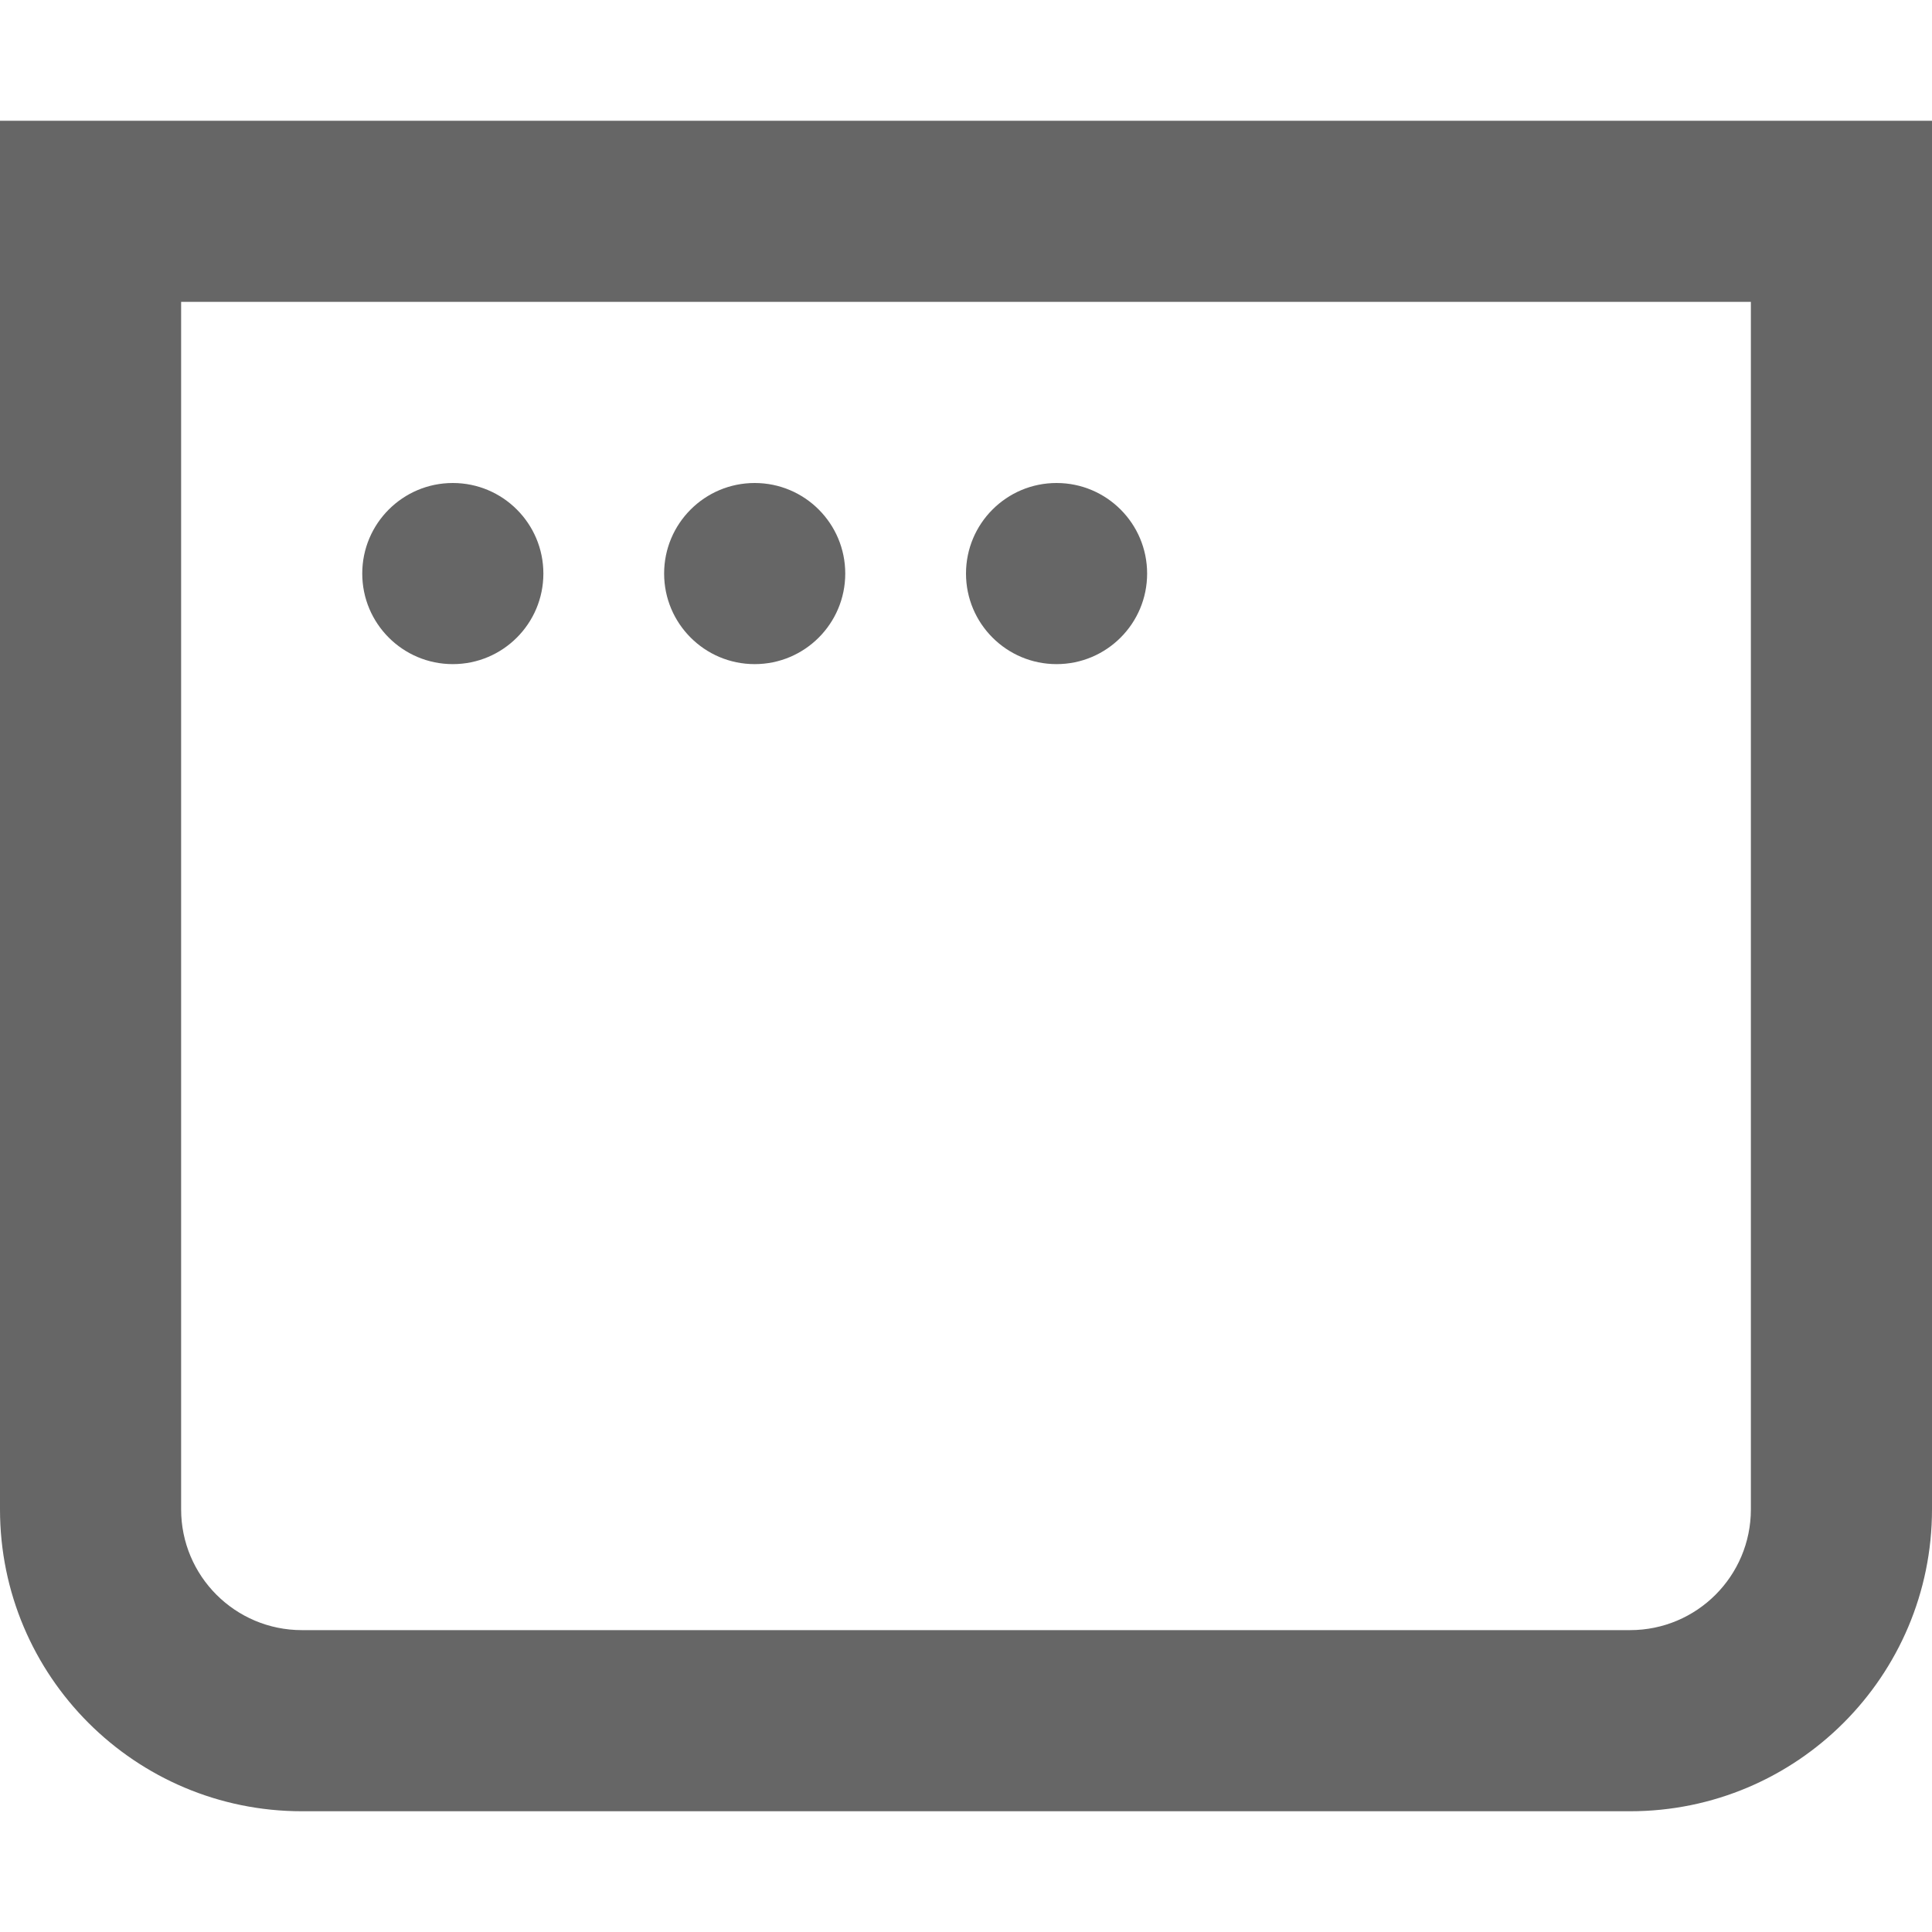
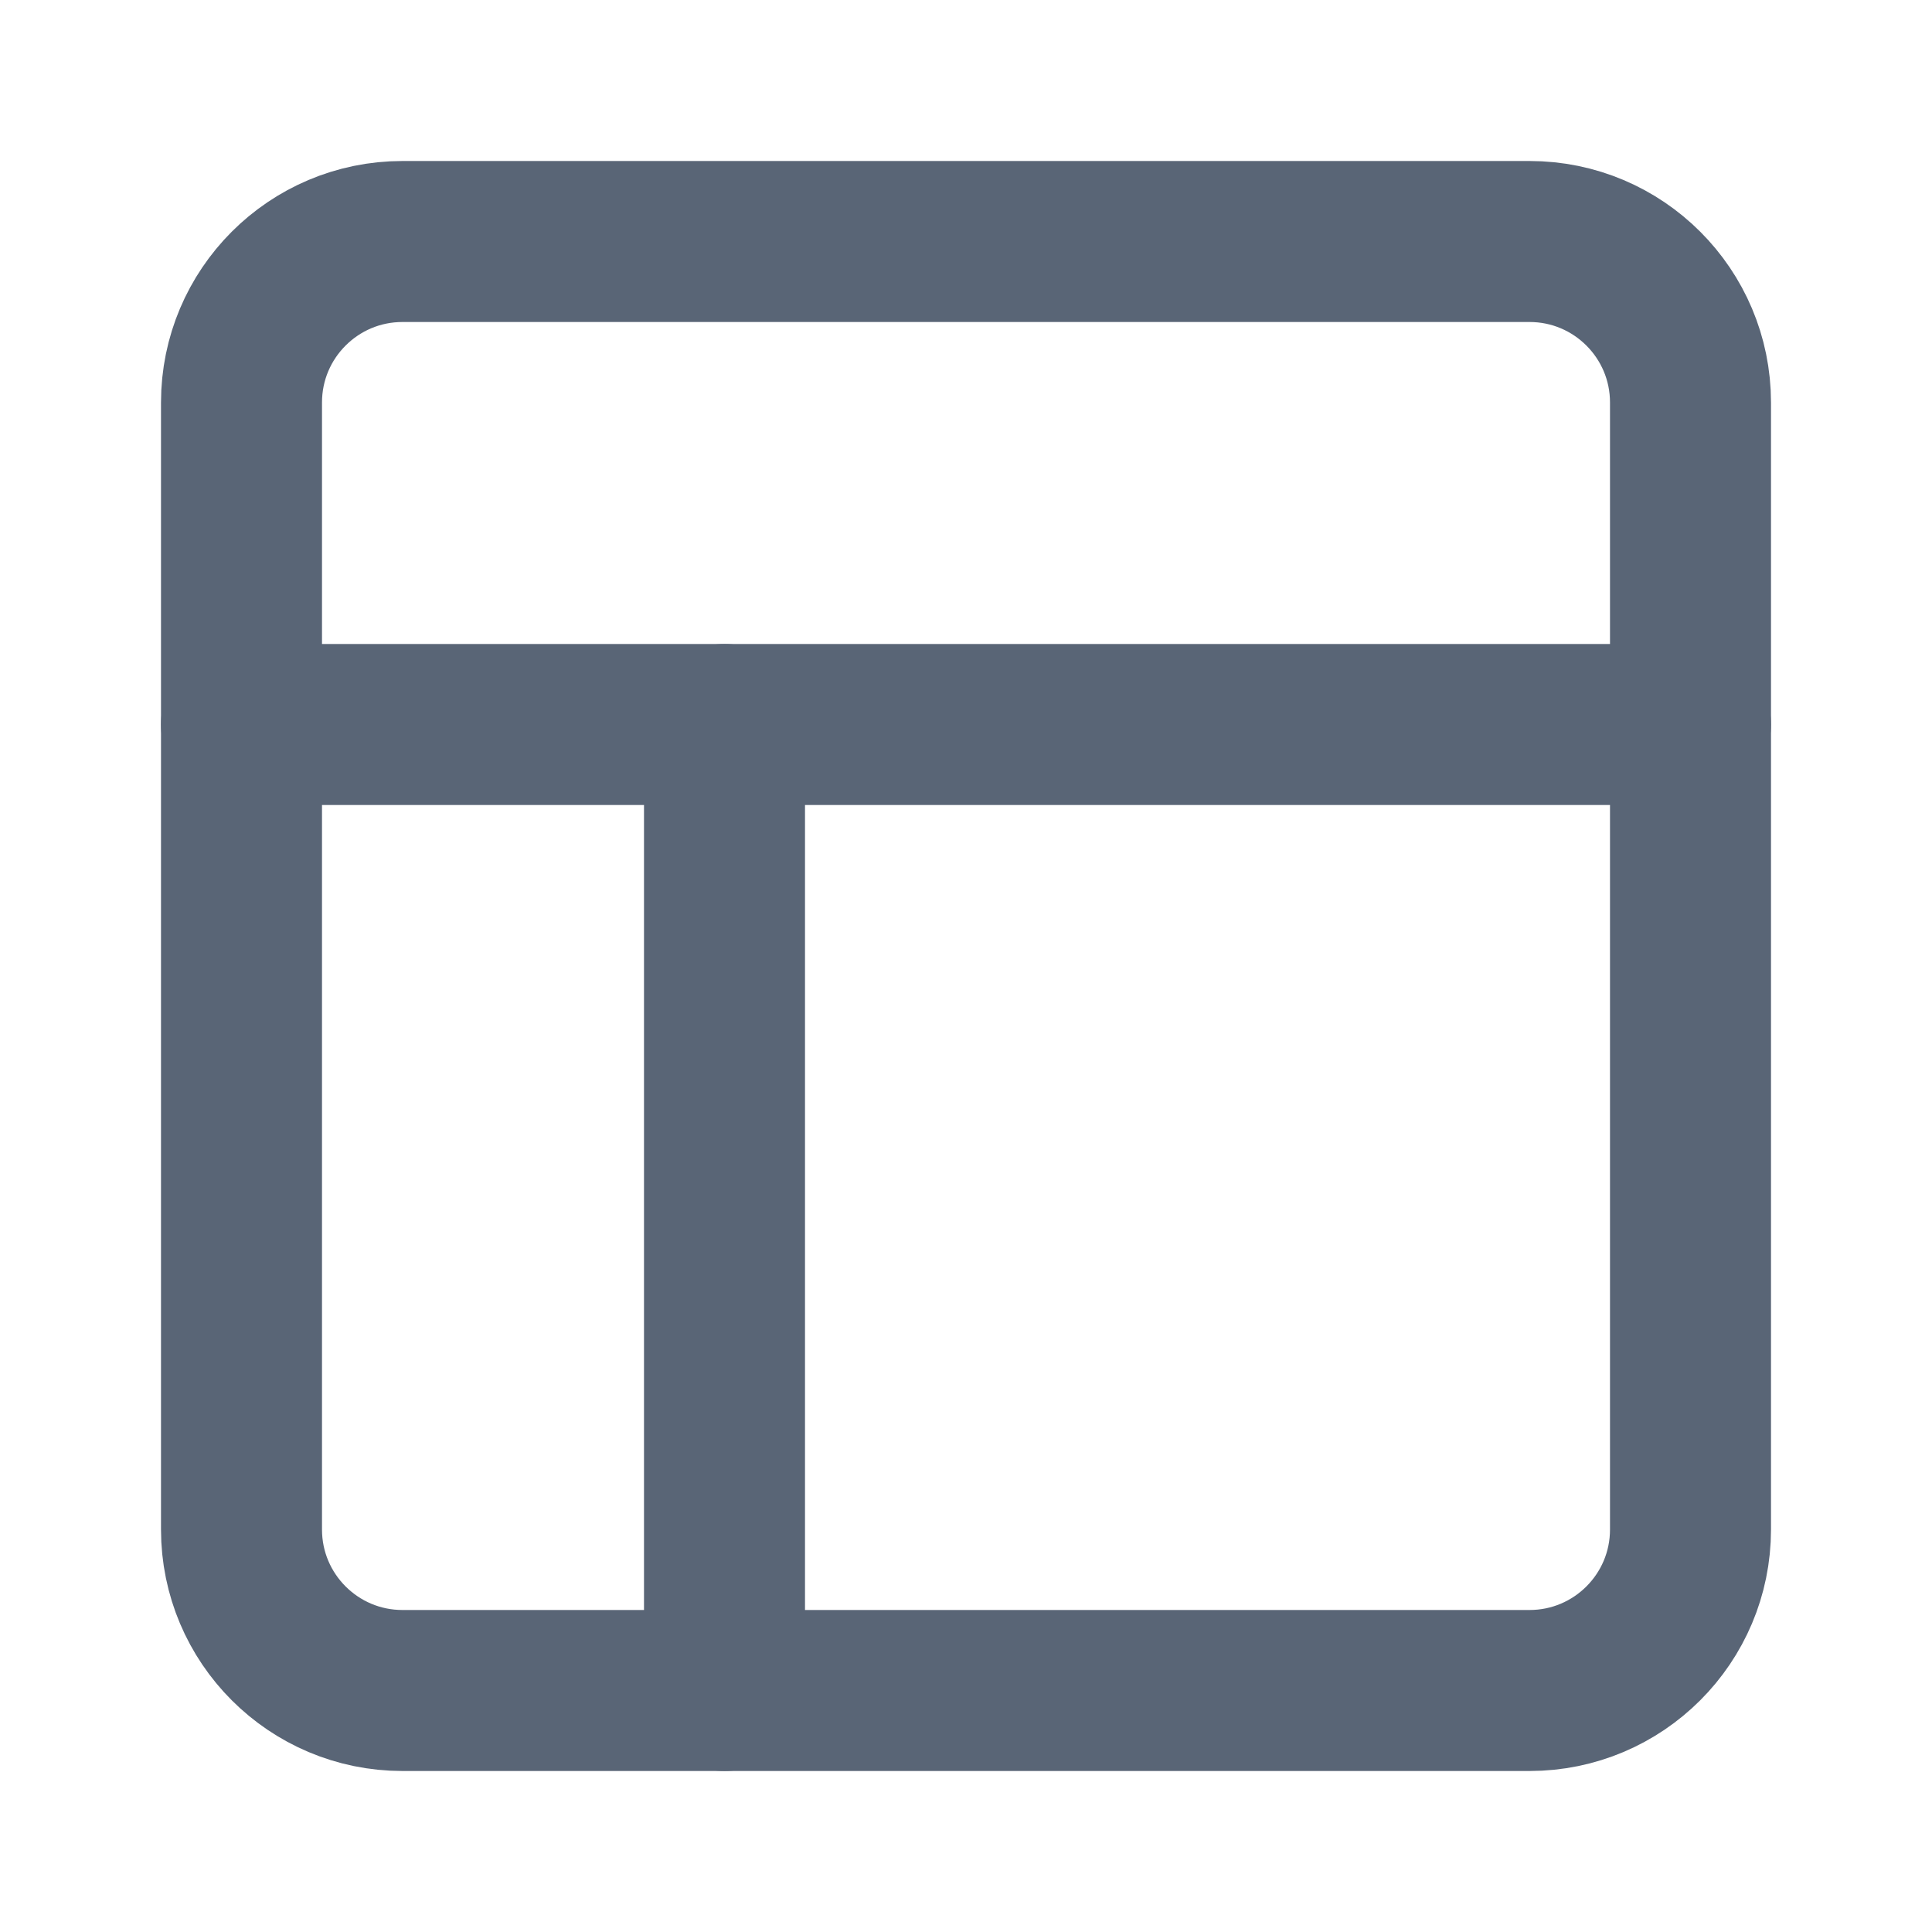
- <svg xmlns="http://www.w3.org/2000/svg" fill="none" viewBox="0 0 16 16">
-   <path fill-rule="evenodd" clip-rule="evenodd" d="M1.5 2.5h13v10a1 1 0 0 1-1 1h-11a1 1 0 0 1-1-1zM0 1h16v11.5a2.5 2.5 0 0 1-2.5 2.5h-11A2.5 2.5 0 0 1 0 12.5zm3.75 4.5a.75.75 0 1 0 0-1.5.75.75 0 0 0 0 1.5M7 4.75a.75.75 0 1 1-1.5 0 .75.75 0 0 1 1.5 0m1.75.75a.75.75 0 1 0 0-1.5.75.75 0 0 0 0 1.5" fill="#666" />
+ <svg xmlns="http://www.w3.org/2000/svg" width="24" height="24" viewBox="0 0 24 24" fill="none" stroke="#596576" stroke-width="2" stroke-linecap="round" stroke-linejoin="round" class="lucide lucide-panels-top-left lucide-layout" aria-hidden="true">
+   <rect width="18" height="18" x="3" y="3" rx="2" />
+   <path d="M3 9h18" />
+   <path d="M9 21V9" />
</svg>
